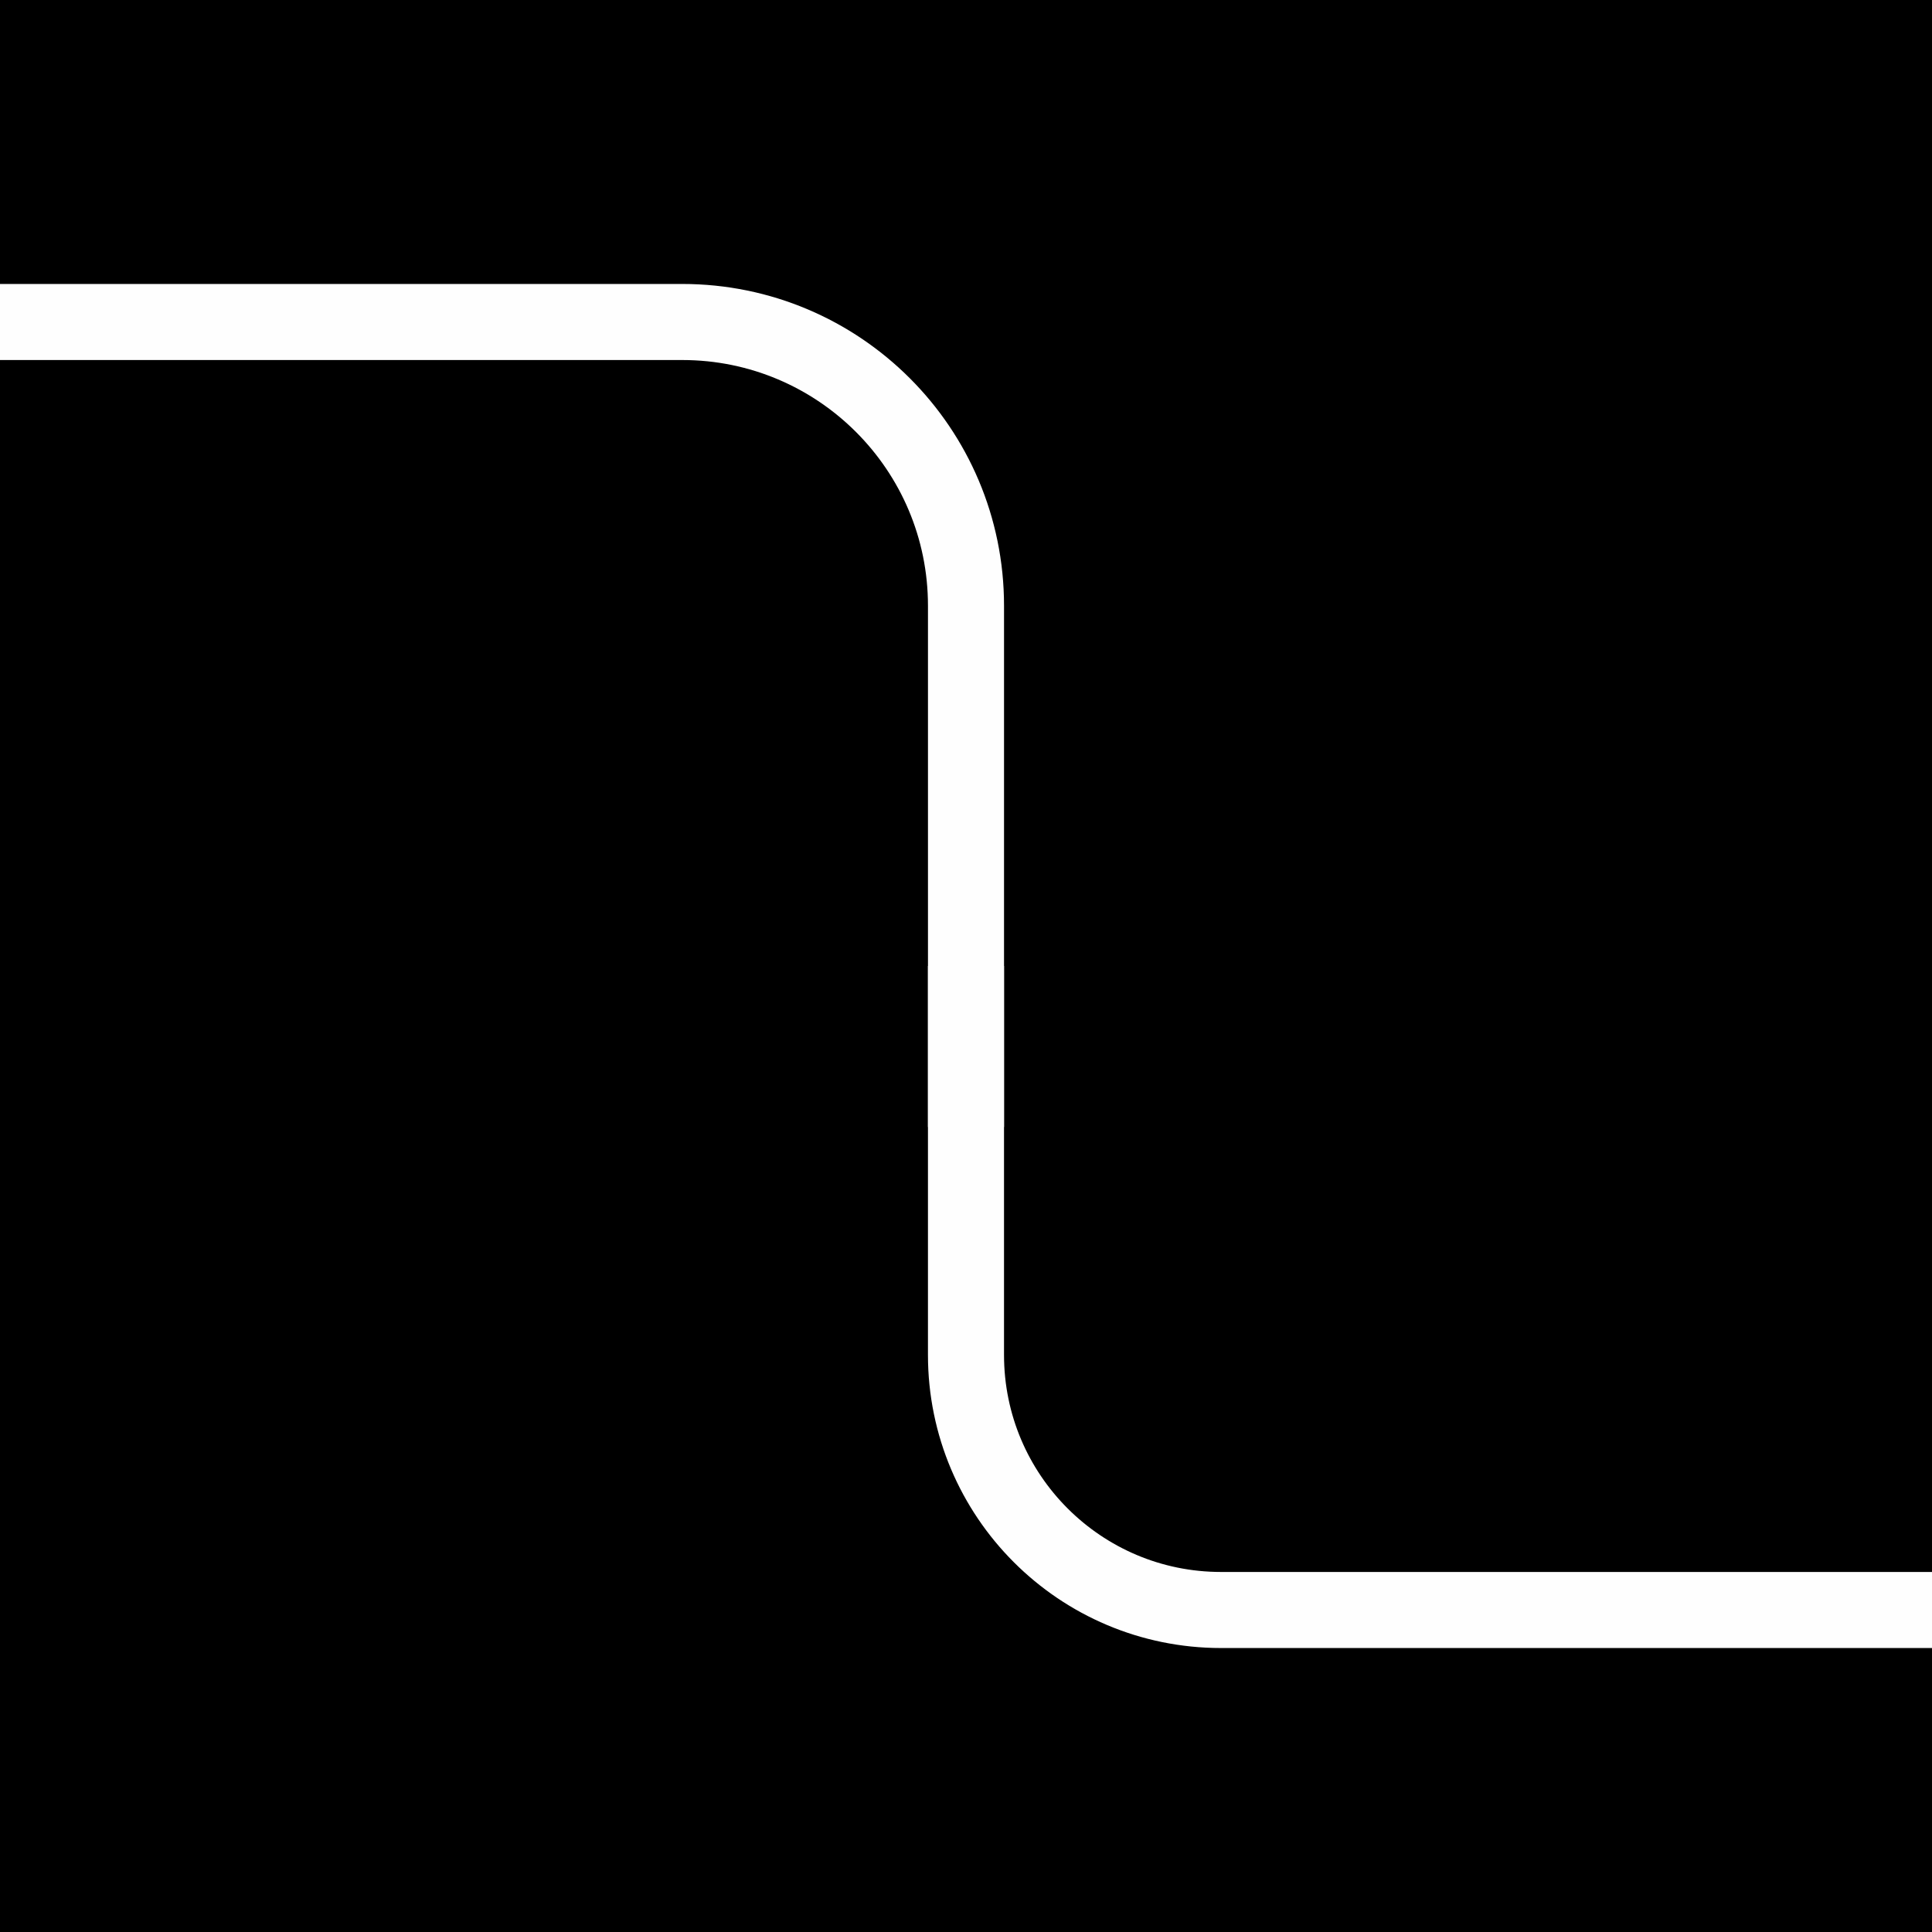
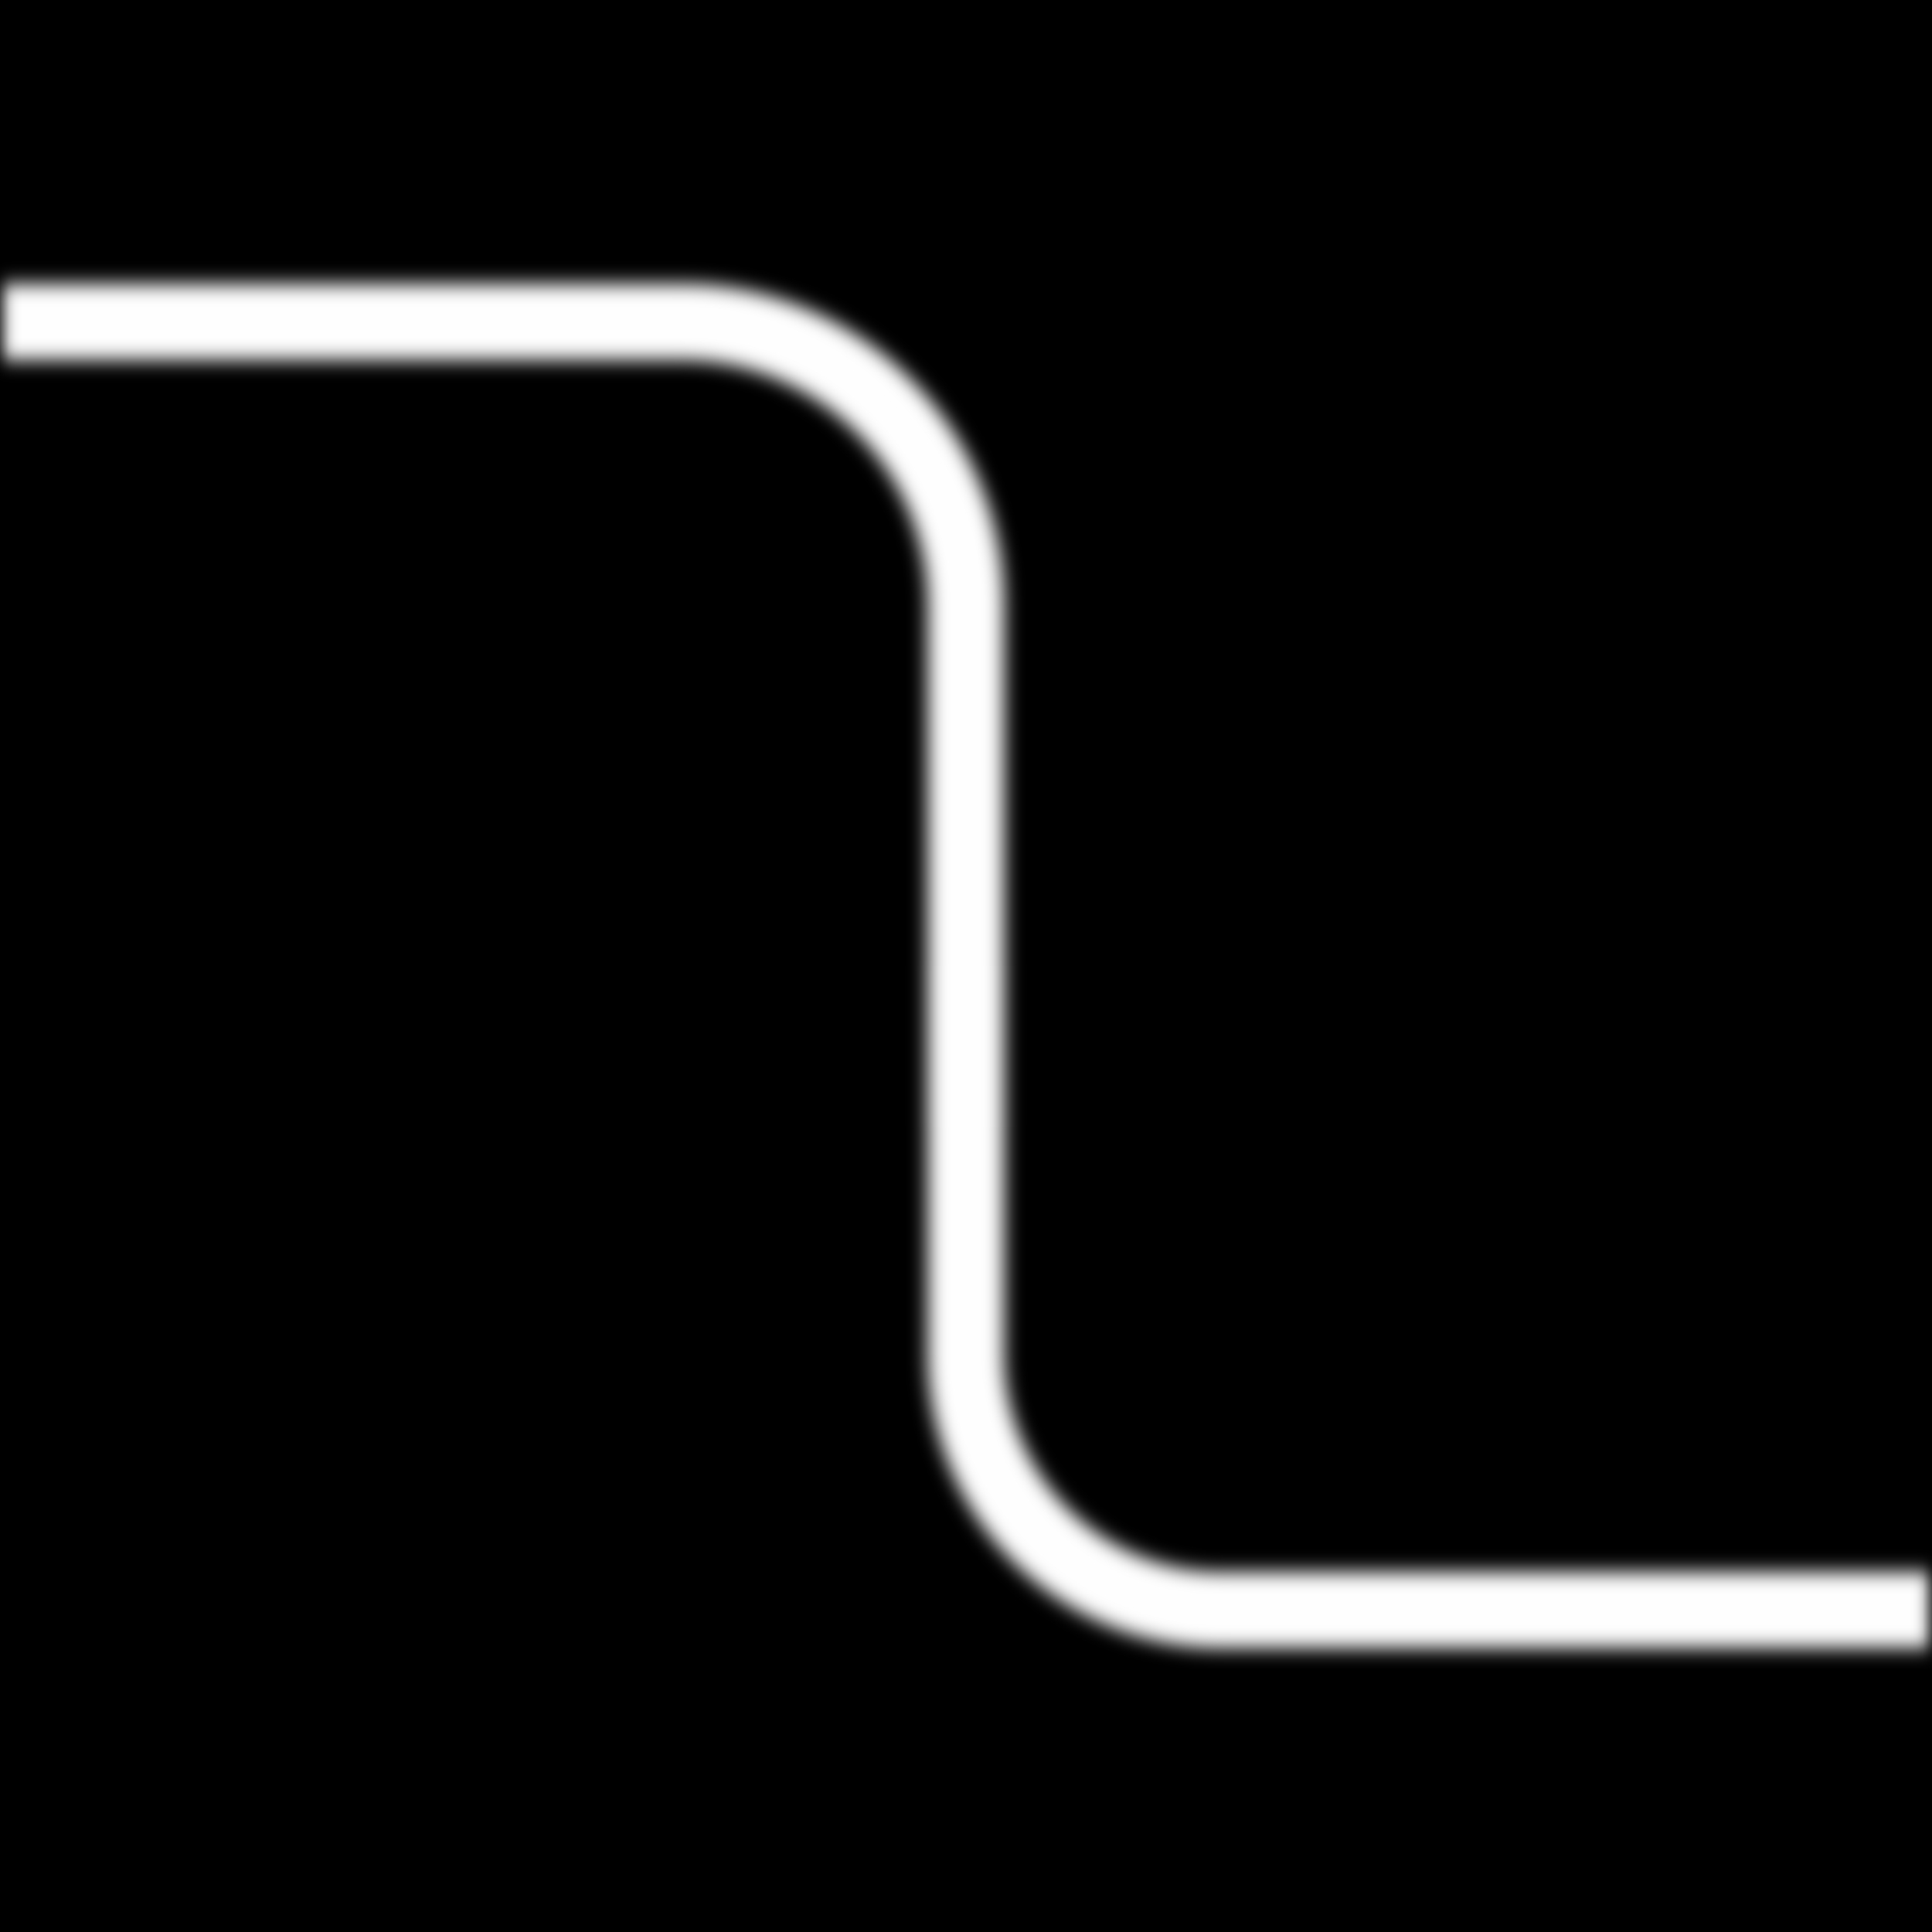
<svg xmlns="http://www.w3.org/2000/svg" width="384" height="384" viewBox="0 0 101.6 101.6" version="1.1" id="svg195">
  <defs id="defs192">
    <filter style="color-interpolation-filters:sRGB" id="filter1" x="-0.136" y="-0.136" width="1.272" height="1.272">
      <feGaussianBlur stdDeviation="4 4" result="blur" id="feGaussianBlur1" />
    </filter>
    <filter style="color-interpolation-filters:sRGB" id="filter1-3" x="-0.134" y="-0.134" width="1.269" height="1.269">
      <feGaussianBlur stdDeviation="4 4" result="blur" id="feGaussianBlur1-6" />
    </filter>
    <filter style="color-interpolation-filters:sRGB;" id="filter2" x="-0.04" y="-0.086" width="1.081" height="1.171">
      <feGaussianBlur stdDeviation="2" result="blur" id="feGaussianBlur2" />
    </filter>
    <filter style="color-interpolation-filters:sRGB;" id="filter3" x="-0.04" y="-0.115" width="1.081" height="1.231">
      <feGaussianBlur stdDeviation="2" result="blur" id="feGaussianBlur3" />
    </filter>
    <filter style="color-interpolation-filters:sRGB" id="filter3-3" x="-0.04" y="-0.1" width="1.081" height="1.201">
      <feGaussianBlur stdDeviation="2" result="blur" id="feGaussianBlur3-6" />
    </filter>
    <filter id="mask-powermask-path-effect16_inverse" style="color-interpolation-filters:sRGB" height="100" width="100" x="-50" y="-50">
      <feColorMatrix id="mask-powermask-path-effect16_primitive1" values="1" type="saturate" result="fbSourceGraphic" />
      <feColorMatrix id="mask-powermask-path-effect16_primitive2" values="-1 0 0 0 1 0 -1 0 0 1 0 0 -1 0 1 0 0 0 1 0 " in="fbSourceGraphic" />
    </filter>
    <filter id="mask-powermask-path-effect17_inverse" style="color-interpolation-filters:sRGB" height="100" width="100" x="-50" y="-50">
      <feColorMatrix id="mask-powermask-path-effect17_primitive1" values="1" type="saturate" result="fbSourceGraphic" />
      <feColorMatrix id="mask-powermask-path-effect17_primitive2" values="-1 0 0 0 1 0 -1 0 0 1 0 0 -1 0 1 0 0 0 1 0 " in="fbSourceGraphic" />
    </filter>
    <filter id="mask-powermask-path-effect18_inverse" style="color-interpolation-filters:sRGB" height="100" width="100" x="-50" y="-50">
      <feColorMatrix id="mask-powermask-path-effect18_primitive1" values="1" type="saturate" result="fbSourceGraphic" />
      <feColorMatrix id="mask-powermask-path-effect18_primitive2" values="-1 0 0 0 1 0 -1 0 0 1 0 0 -1 0 1 0 0 0 1 0 " in="fbSourceGraphic" />
    </filter>
    <mask maskUnits="userSpaceOnUse" id="mask23">
      <rect style="fill:#ffffff;fill-opacity:1;stroke:none;stroke-width:3.406;stroke-linejoin:round;stroke-dasharray:none;stroke-opacity:1" id="rect23" width="89.29" height="84.667" x="-8.467" y="-25.4" rx="0" ry="0" />
    </mask>
    <mask maskUnits="userSpaceOnUse" id="mask24">
      <rect style="fill:#ffffff;fill-opacity:1;stroke:none;stroke-width:3.406;stroke-linejoin:round;stroke-dasharray:none;stroke-opacity:1" id="rect24" width="89.29" height="84.667" x="-8.467" y="-25.4" rx="0" ry="0" />
    </mask>
    <mask maskUnits="userSpaceOnUse" id="mask25">
      <rect style="fill:#ffffff;fill-opacity:1;stroke:none;stroke-width:3.406;stroke-linejoin:round;stroke-dasharray:none;stroke-opacity:1" id="rect25" width="89.29" height="84.667" x="-8.467" y="-25.4" rx="0" ry="0" />
    </mask>
    <mask maskUnits="userSpaceOnUse" id="mask26">
      <rect style="fill:#ffffff;fill-opacity:1;stroke:none;stroke-width:4;stroke-linejoin:round;stroke-dasharray:none;stroke-opacity:1" id="rect27" width="83.167" height="71.741" x="-91.633" y="-84.667" ry="0" transform="scale(-1)" />
    </mask>
    <mask maskUnits="userSpaceOnUse" id="mask27">
      <rect style="fill:#ffffff;fill-opacity:1;stroke:none;stroke-width:4;stroke-linejoin:round;stroke-dasharray:none;stroke-opacity:1" id="rect28" width="83.167" height="71.741" x="-91.633" y="-84.667" ry="0" transform="scale(-1)" />
    </mask>
    <mask maskUnits="userSpaceOnUse" id="mask28">
      <rect style="fill:#ffffff;fill-opacity:1;stroke:none;stroke-width:4;stroke-linejoin:round;stroke-dasharray:none;stroke-opacity:1" id="rect29" width="83.167" height="71.741" x="-91.633" y="-84.667" ry="0" transform="scale(-1)" />
    </mask>
-     <filter style="color-interpolation-filters:sRGB;" id="filter29" x="0.15" y="0.235" width="0.7" height="0.53">
-       <feGaussianBlur stdDeviation="0" result="blur" id="feGaussianBlur29" />
+     <filter style="color-interpolation-filters:sRGB;" id="filter29" x="0.143" y="0.226" width="0.714" height="0.547">
+       <feGaussianBlur stdDeviation="0.5" result="blur" id="feGaussianBlur29" />
    </filter>
  </defs>
  <rect style="fill:#000000;fill-opacity:1;stroke:none;stroke-width:3.658;stroke-linejoin:round;stroke-dasharray:none;stroke-opacity:1" id="rect2" width="101.6" height="101.6" x="0" y="0" rx="0" />
  <g id="layer4" style="filter:url(#filter29)">
    <g id="g6" transform="rotate(180,59.26666,67.73333)" style="display:inline">
      <rect style="display:none;fill:none;stroke:#fefefe;stroke-width:3;stroke-linejoin:round;stroke-dasharray:none;stroke-opacity:1" id="rect4" width="84.667" height="84.667" x="-8.467" y="42.333" ry="20.45" mask="url(#mask28)" />
      <rect style="fill:none;stroke:#fefefe;stroke-width:4;stroke-linejoin:round;stroke-dasharray:none;stroke-opacity:1" id="rect5" width="84.667" height="101.6" x="-16.933" y="50.8" ry="13.414" mask="url(#mask27)" />
      <rect style="display:none;fill:none;stroke:#fefefe;stroke-width:6;stroke-linejoin:round;stroke-dasharray:none;stroke-opacity:1" id="rect6" width="93.133" height="118.533" x="-33.867" y="59.267" ry="8.467" mask="url(#mask26)" />
    </g>
    <g id="layer1" style="display:inline">
      <rect style="display:none;fill:none;stroke:#fefefe;stroke-width:3;stroke-linejoin:round;stroke-dasharray:none;stroke-opacity:1" id="rect3-3" width="76.2" height="84.667" x="-33.867" y="25.4" ry="8.467" mask="url(#mask25)" />
      <rect style="fill:none;stroke:#fefefe;stroke-width:4;stroke-linejoin:round;stroke-dasharray:none;stroke-opacity:1" id="rect3" width="84.667" height="101.6" x="-33.867" y="16.933" ry="14.922" mask="url(#mask24)" />
      <rect style="display:none;fill:none;stroke:#fefefe;stroke-width:6;stroke-linejoin:round;stroke-dasharray:none;stroke-opacity:1" id="rect3-5" width="93.133" height="118.533" x="-33.867" y="8.467" ry="21.768" mask="url(#mask23)" />
    </g>
  </g>
</svg>
